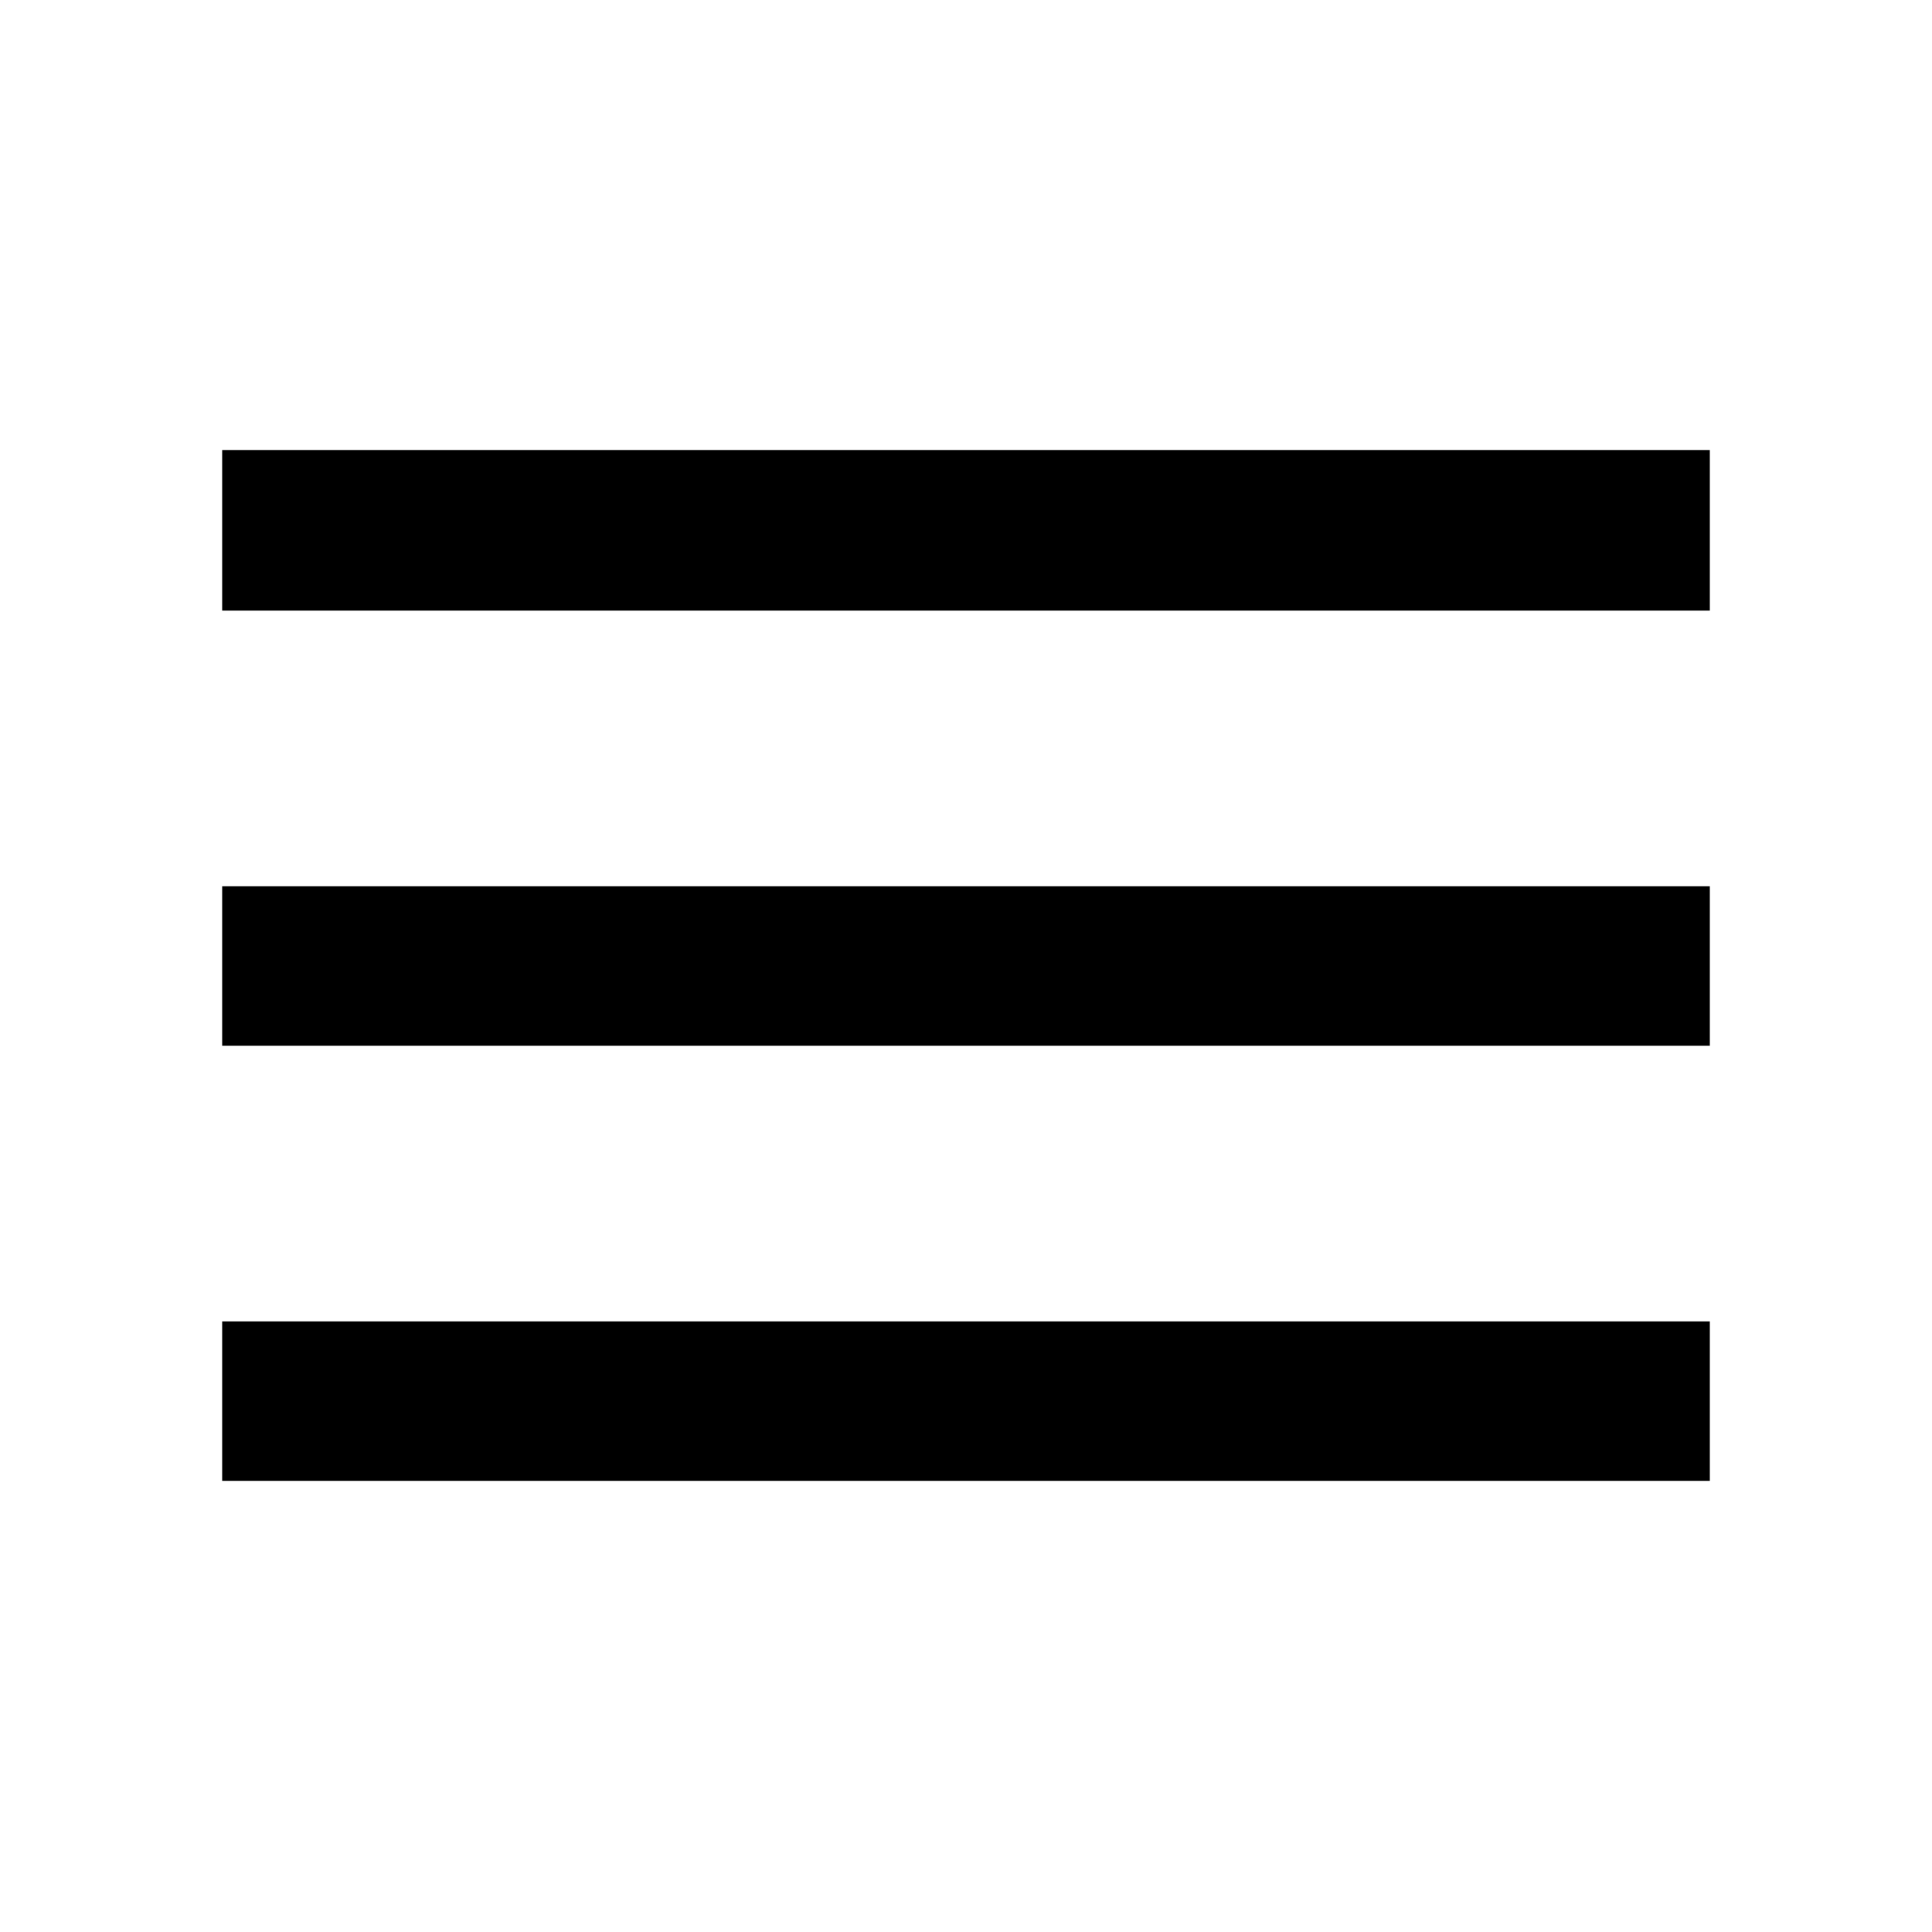
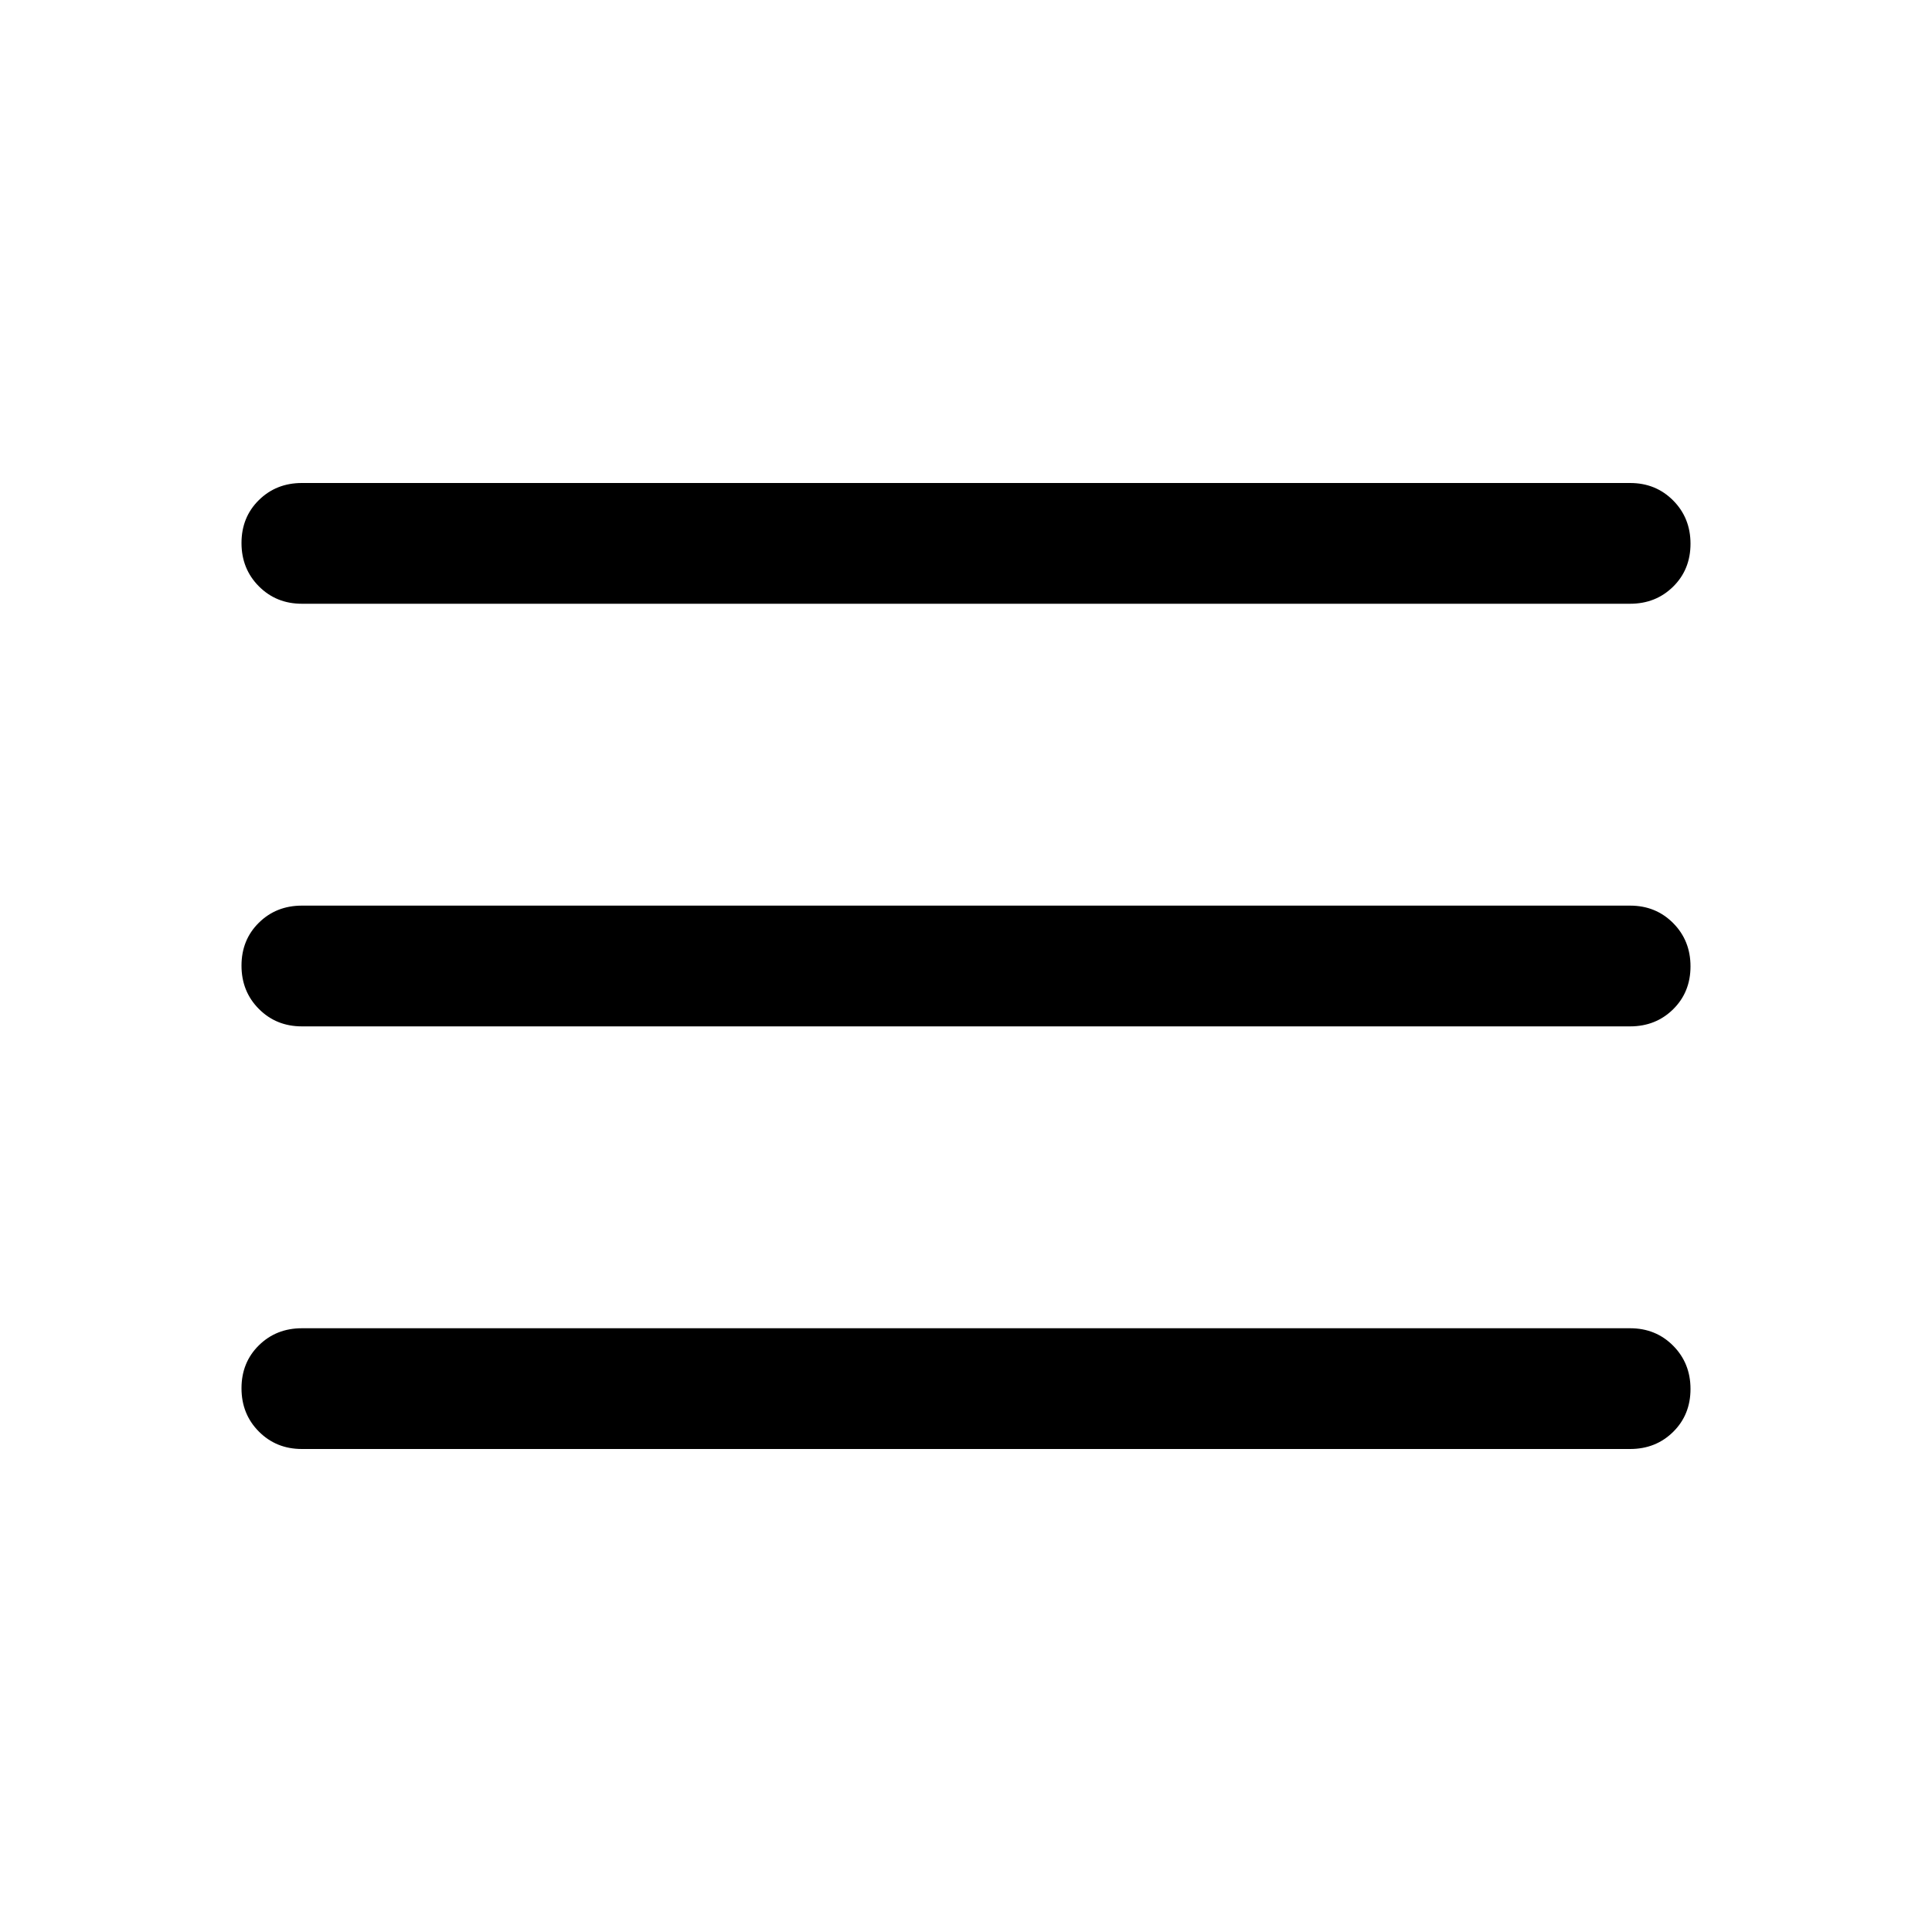
<svg xmlns="http://www.w3.org/2000/svg" height="48" viewBox="0 -960 960 960" width="48">
-   <path d="M110.391-224.173v-79.218h739.218v79.218H110.391Zm0-216.218v-79.218h739.218v79.218H110.391Zm0-216.218v-79.783h739.218v79.783H110.391Z" />
+   <path d="M150-240q-12.75 0-21.375-8.675-8.625-8.676-8.625-21.5 0-12.825 8.625-21.325T150-300h660q12.75 0 21.375 8.675 8.625 8.676 8.625 21.5 0 12.825-8.625 21.325T810-240H150Zm0-210q-12.75 0-21.375-8.675-8.625-8.676-8.625-21.5 0-12.825 8.625-21.325T150-510h660q12.75 0 21.375 8.675 8.625 8.676 8.625 21.5 0 12.825-8.625 21.325T810-450H150Zm0-210q-12.75 0-21.375-8.675-8.625-8.676-8.625-21.5 0-12.825 8.625-21.325T150-720h660q12.75 0 21.375 8.675 8.625 8.676 8.625 21.5 0 12.825-8.625 21.325T810-660H150Z" />
</svg>
